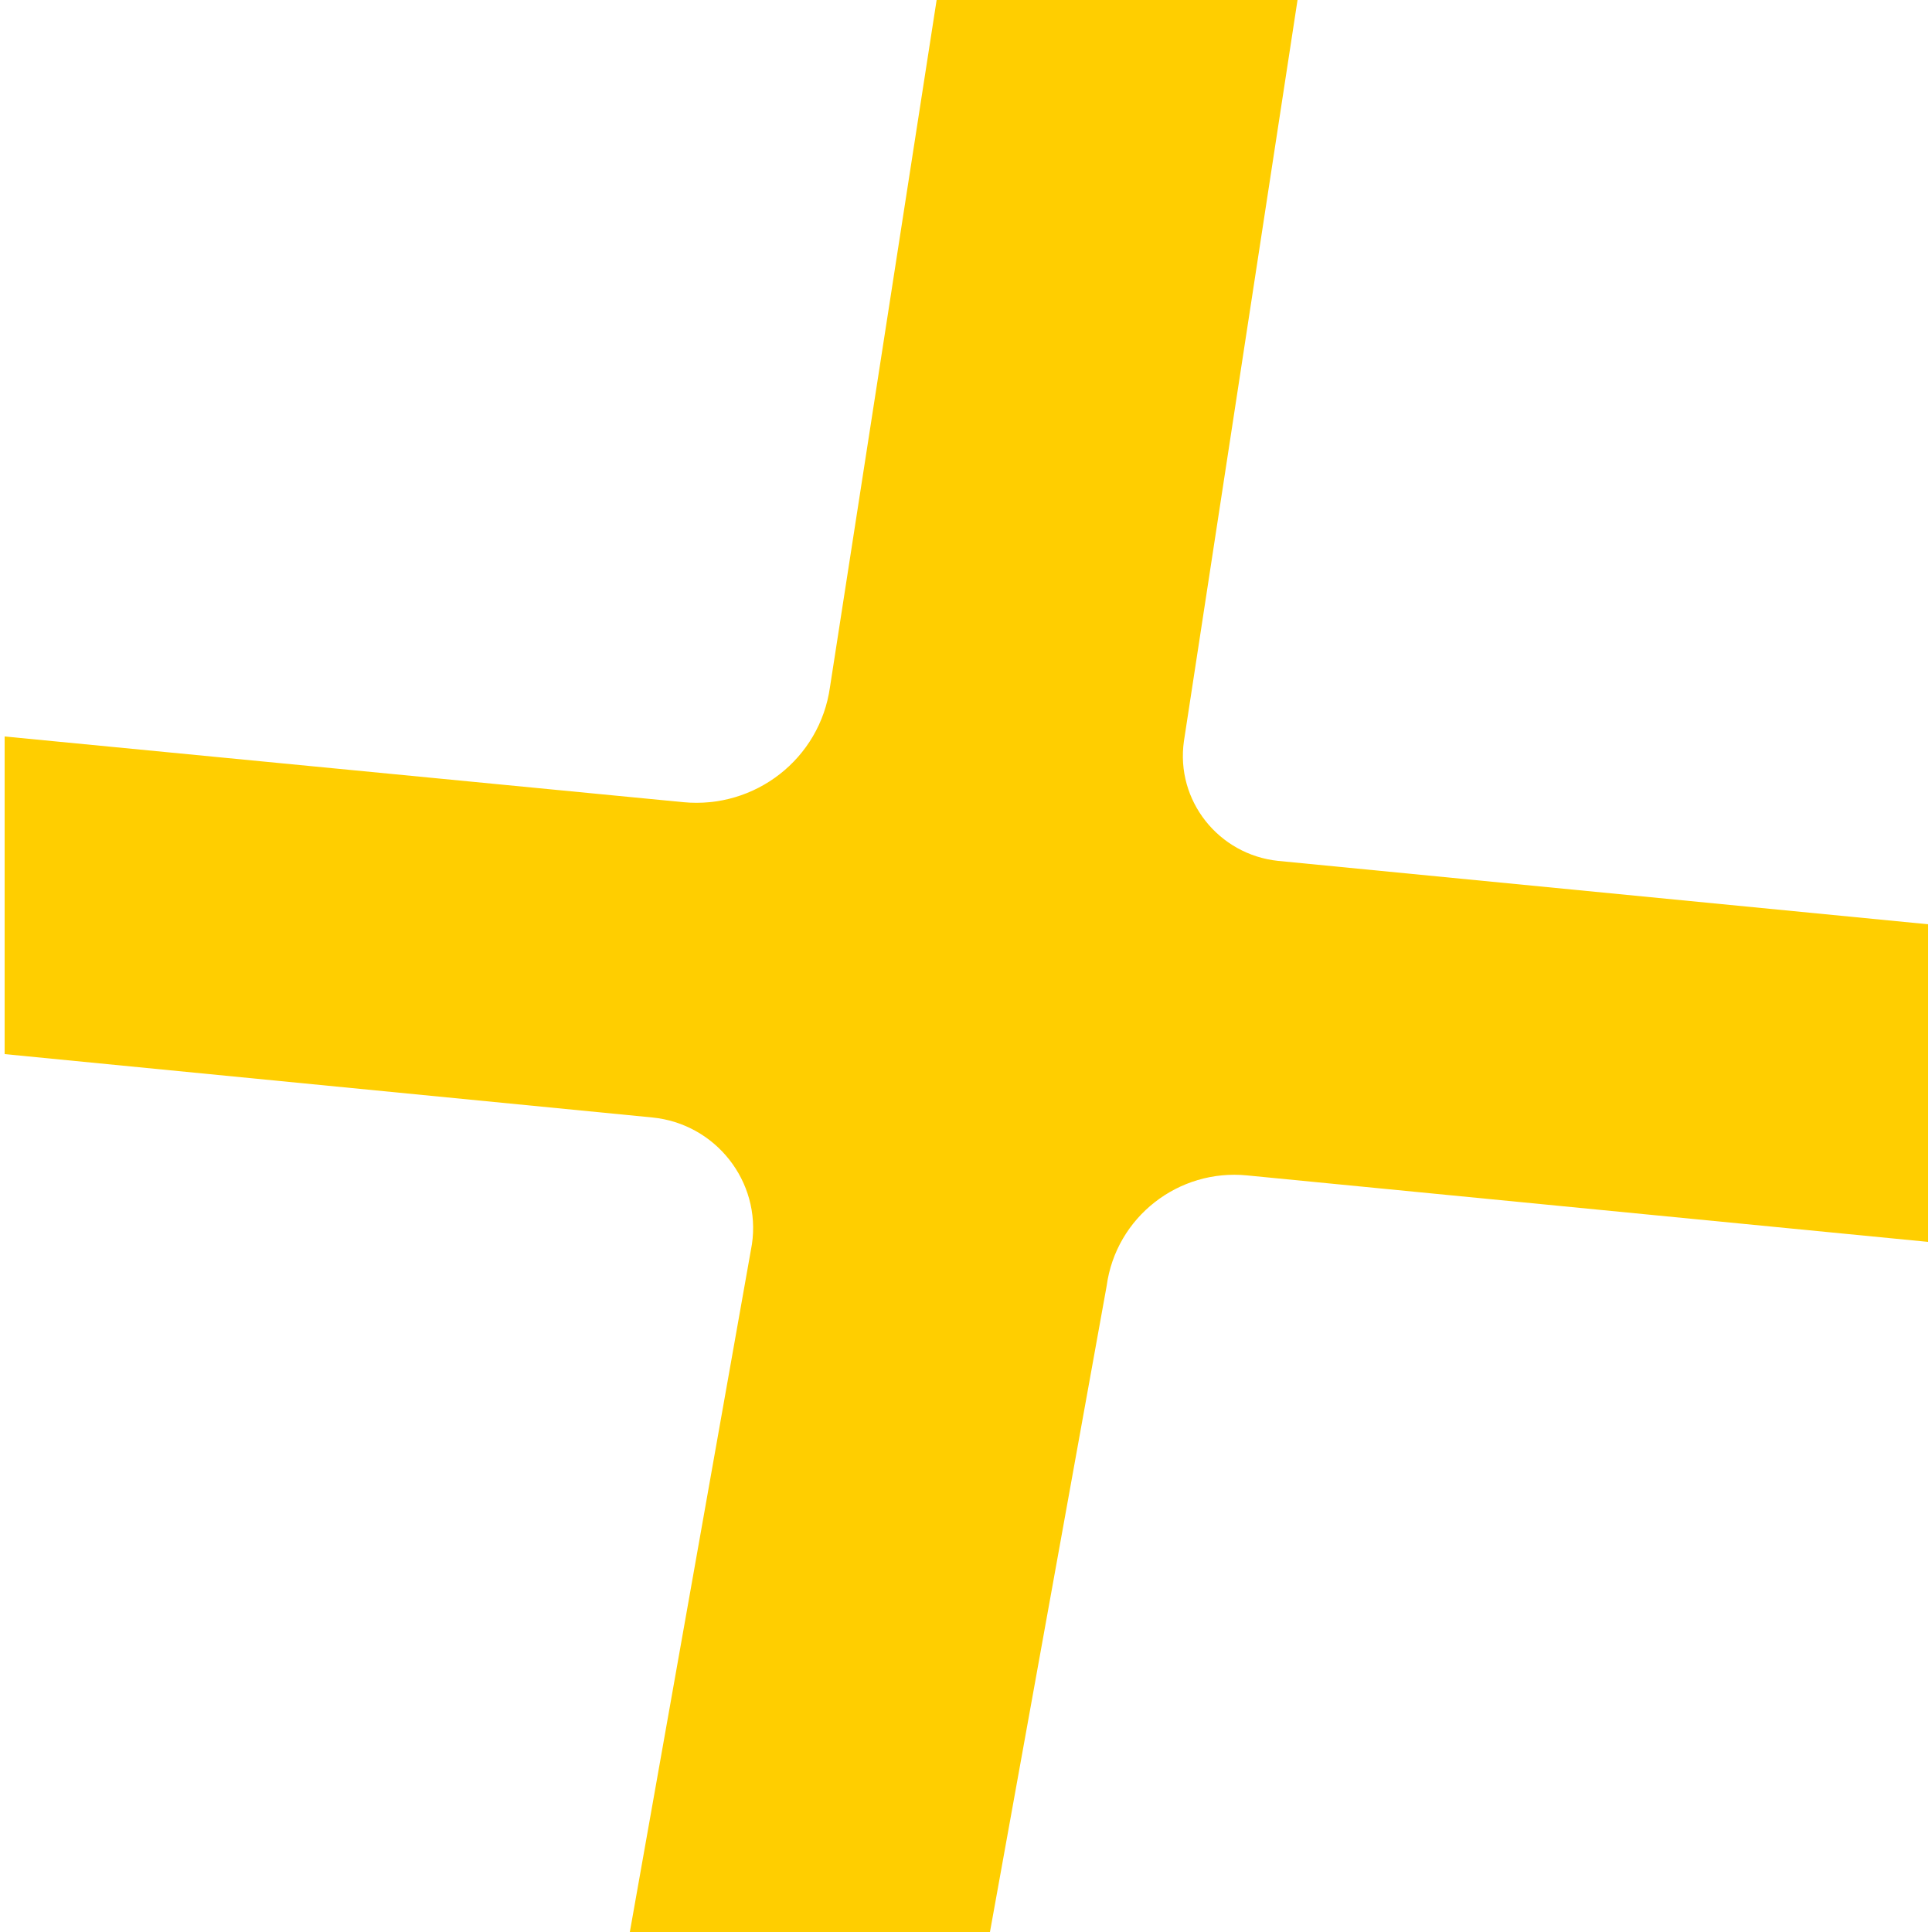
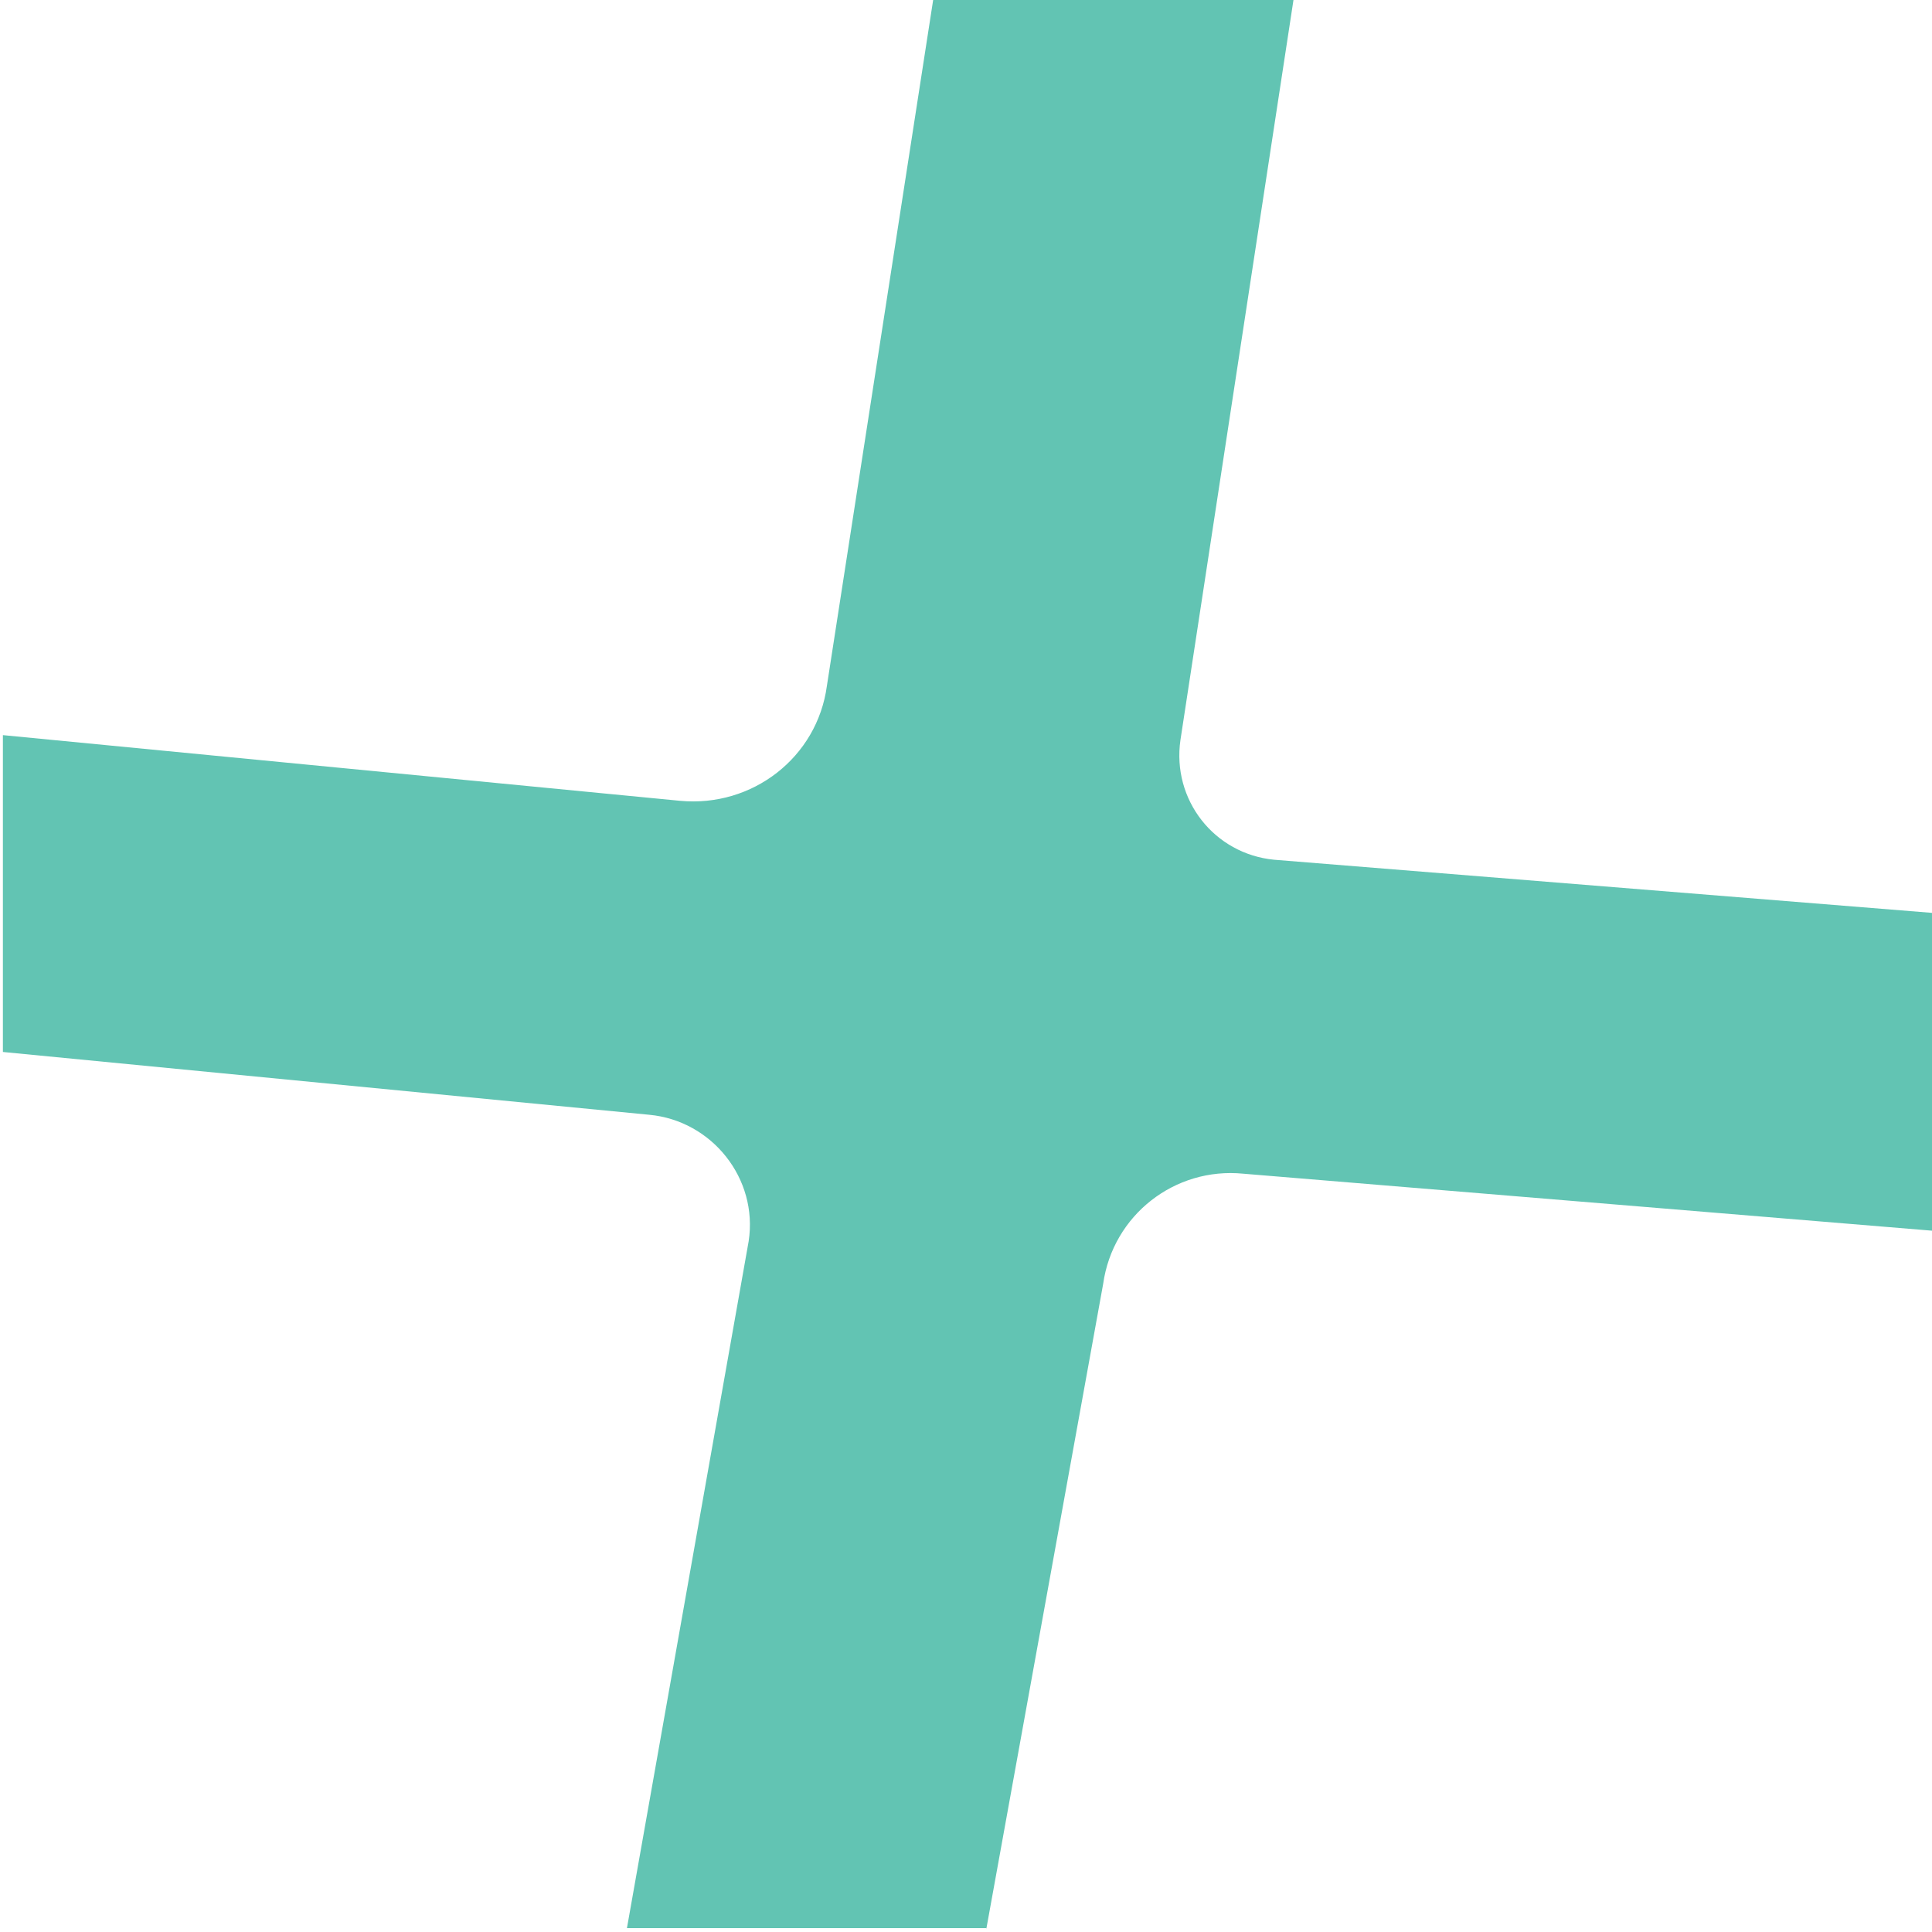
- <svg xmlns="http://www.w3.org/2000/svg" version="1.1" id="Layer_1" x="0px" y="0px" viewBox="0 0 250 250" style="enable-background:new 0 0 250 250;" xml:space="preserve">
+ <svg xmlns="http://www.w3.org/2000/svg" version="1.1" id="Layer_1" x="0px" y="0px" viewBox="0 0 200 200" style="enable-background:new 0 0 200 200;" xml:space="preserve">
  <style type="text/css">
- 	.st0{fill:#FFCE00;}
+ 	.st0{fill:#62C4B3;}
</style>
  <g id="a">
</g>
  <g id="b">
-     <path class="st0" d="M128.1,250l15.1-83.6c1.2-8.9,9.3-15.2,18.2-14.3l88.1,8.6v-41.1l-84.1-8.2c-7.7-0.8-13.3-7.8-12.2-15.5   L167.9,0h-46.7l-13.8,88.9c-1.3,9.3-9.7,15.8-19,14.9L0.6,95.3v41.1l83.8,8.2c8.2,0.8,14.1,8.3,12.9,16.4l-15.8,89H128.1L128.1,250   z" />
+     <path class="st0" d="M102.1,199.7l12.1-66.8c1-7.1,7.4-12.1,14.5-11.4l71.3,5.9V94.5L131.9,89c-6.2-0.6-10.6-6.2-9.7-12.4L133.9,0   H96.6l-11,71c-1,7.4-7.7,12.6-15.2,11.9L0.3,76.1v32.8l66.9,6.5c6.5,0.6,11.3,6.6,10.3,13.1l-12.6,71.1H102.1L102.1,199.7z" />
  </g>
</svg>
